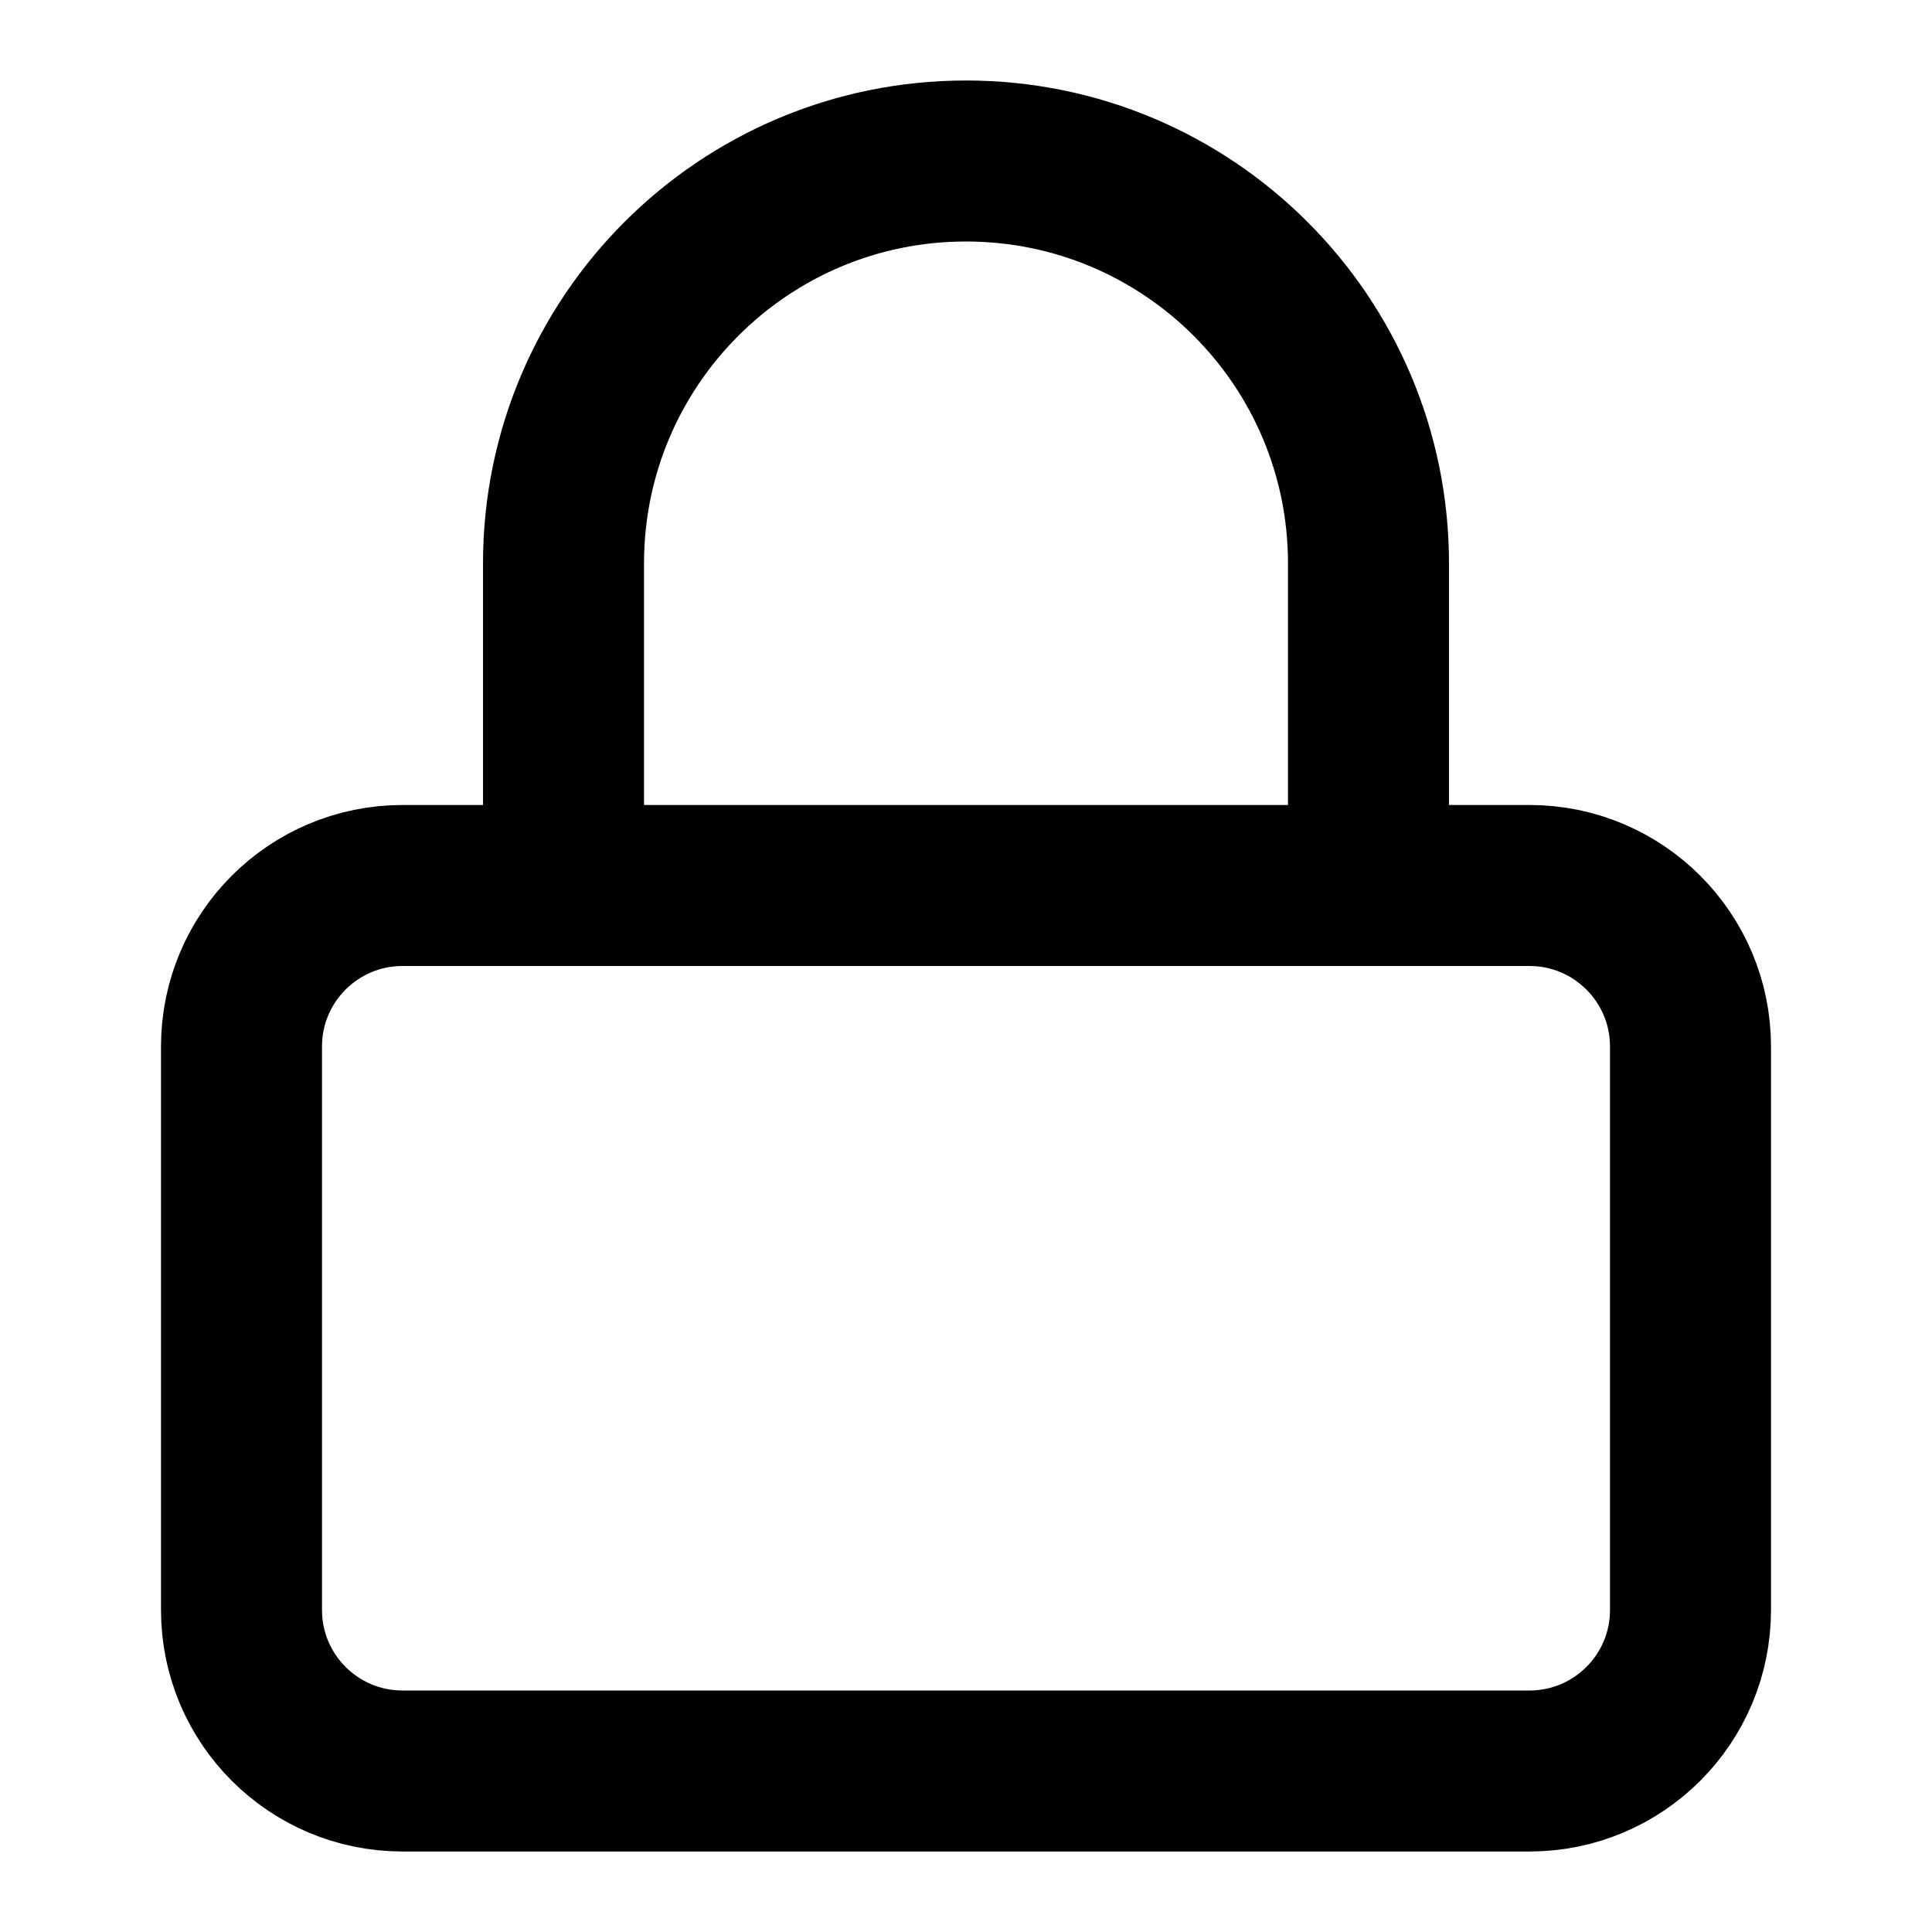
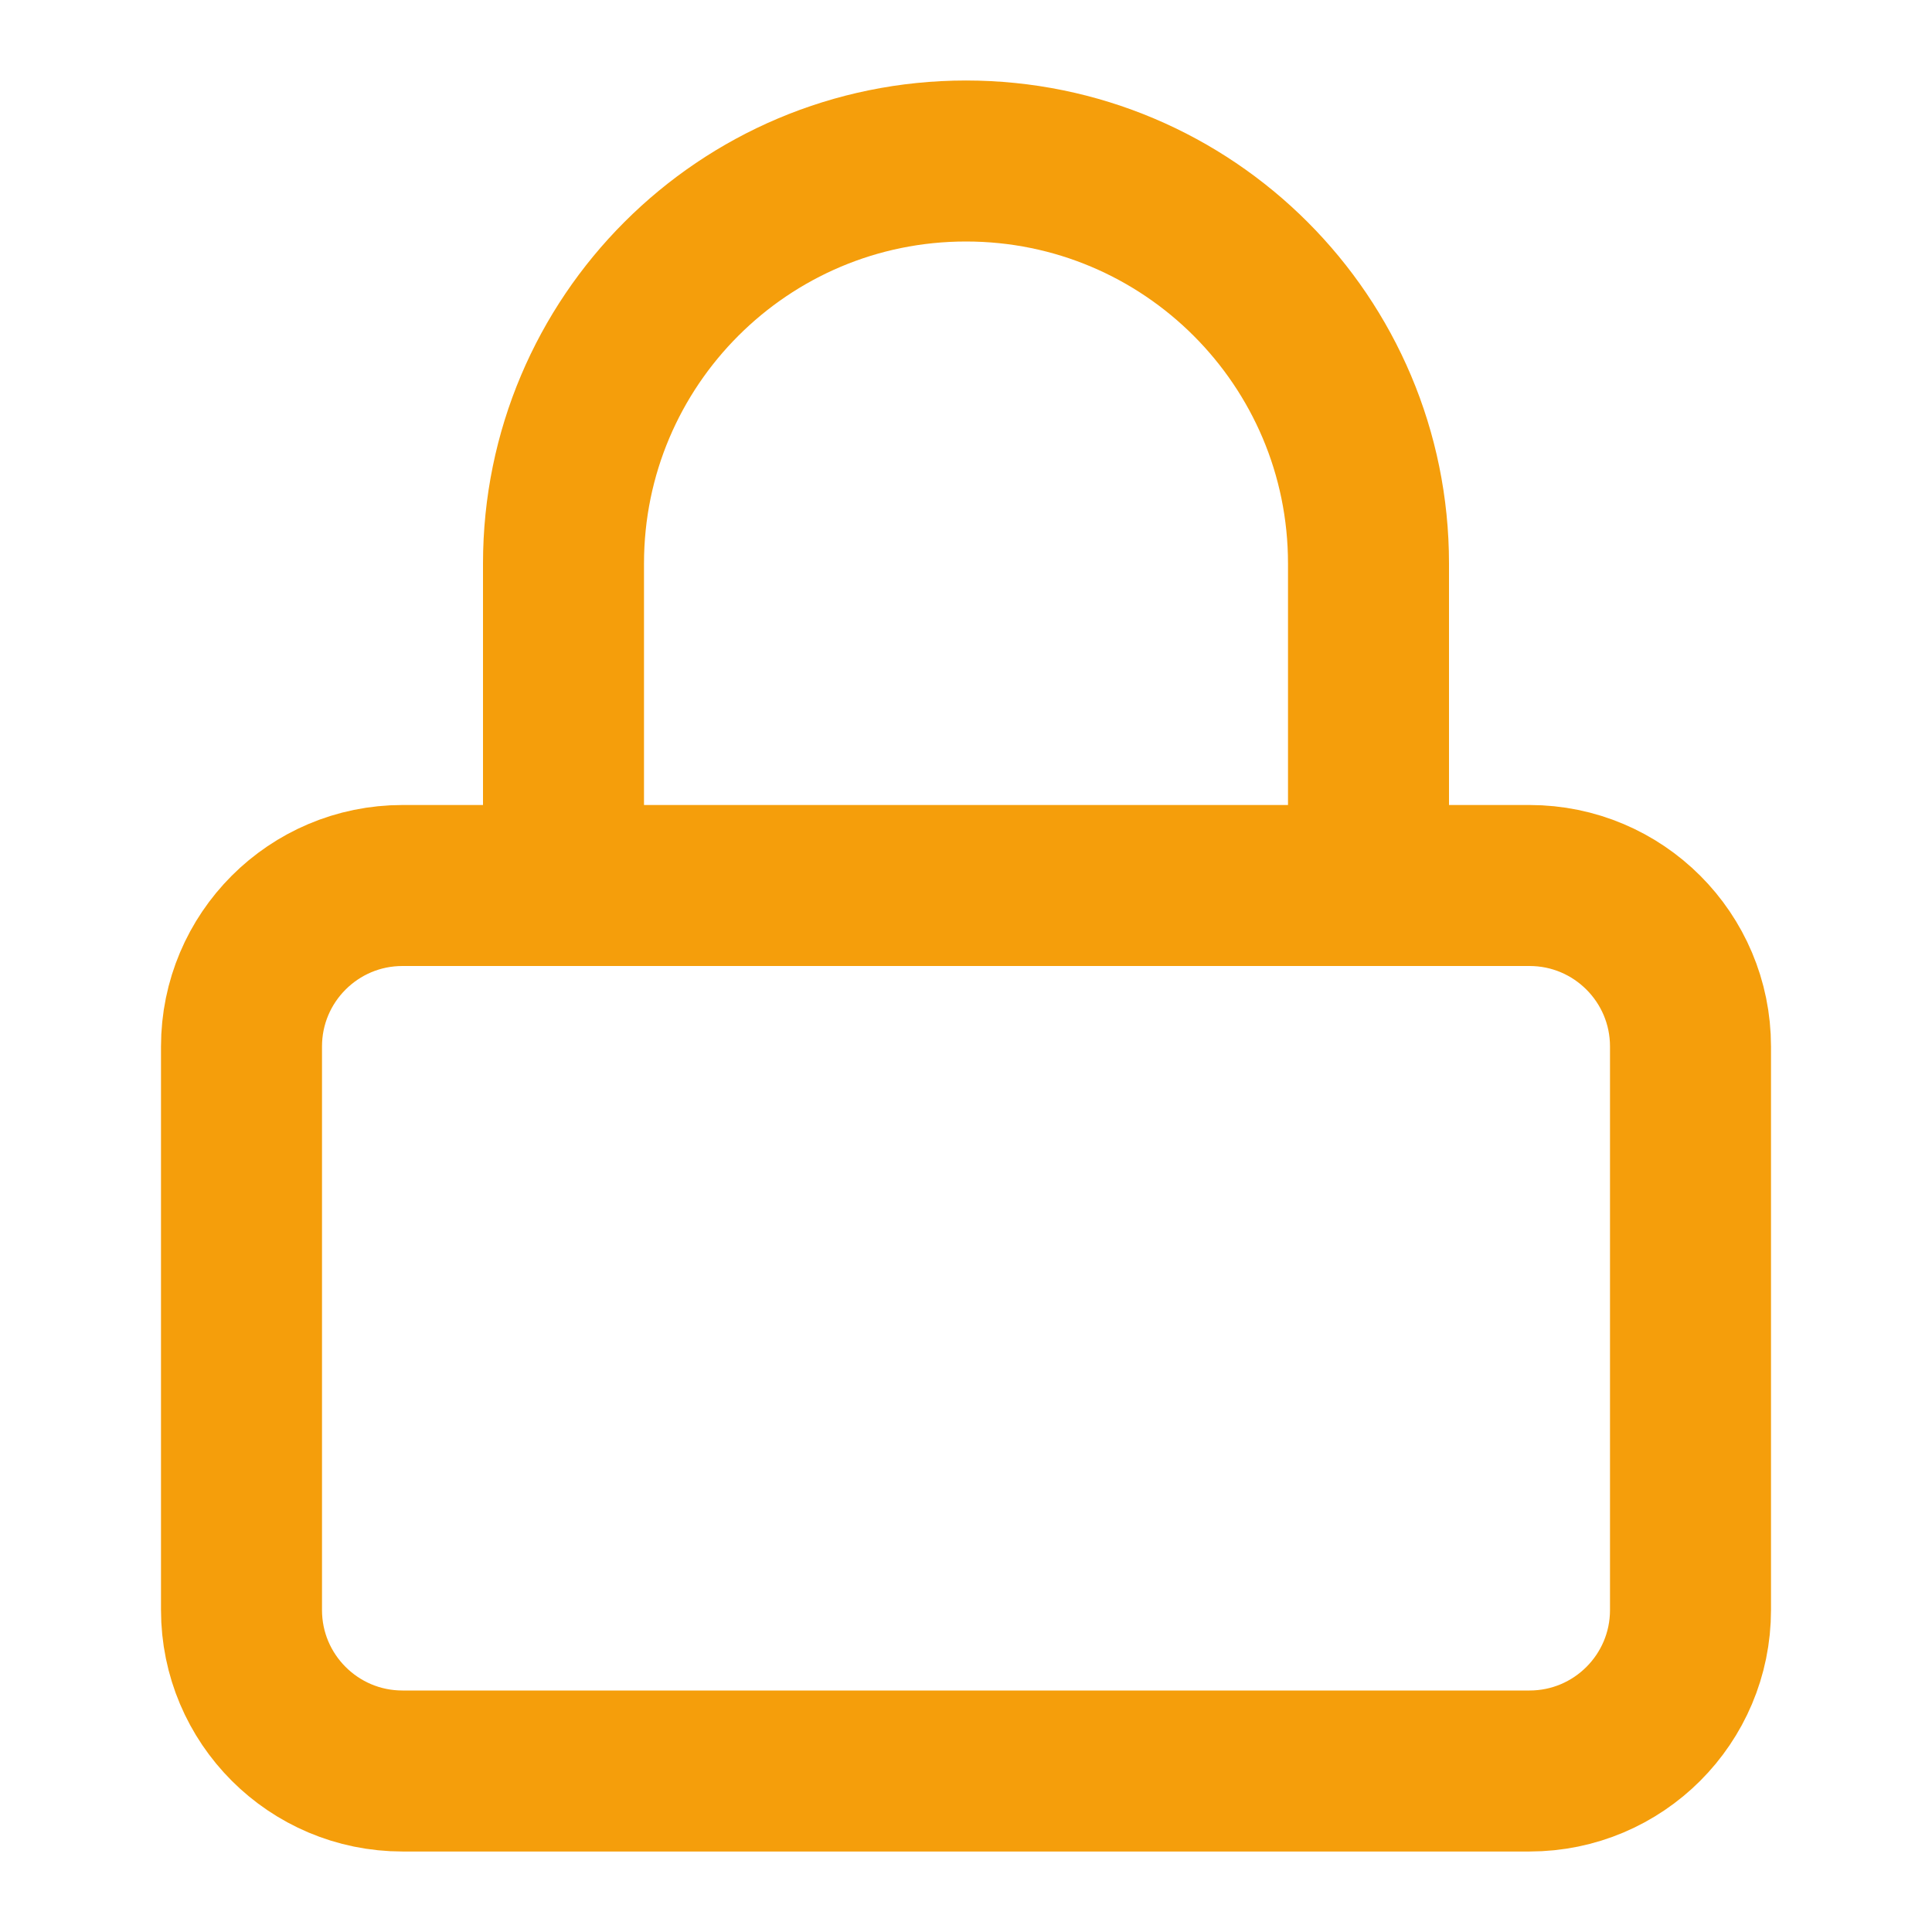
- <svg xmlns="http://www.w3.org/2000/svg" class="lucide lucide-lock" width="24" height="24" viewBox="0 0 24 24" fill="none" stroke="currentColor" stroke-width="2" stroke-linecap="round" stroke-linejoin="round">
+ <svg xmlns="http://www.w3.org/2000/svg" class="lucide lucide-lock" width="24" height="24" viewBox="0 0 24 24" fill="none" stroke="#f59e0b" stroke-width="2" stroke-linecap="round" stroke-linejoin="round">
  <rect width="18" height="11" x="3" y="11" rx="2" ry="2" />
  <path d="M7 11V7a5 5 0 0 1 10 0v4" />
</svg>
